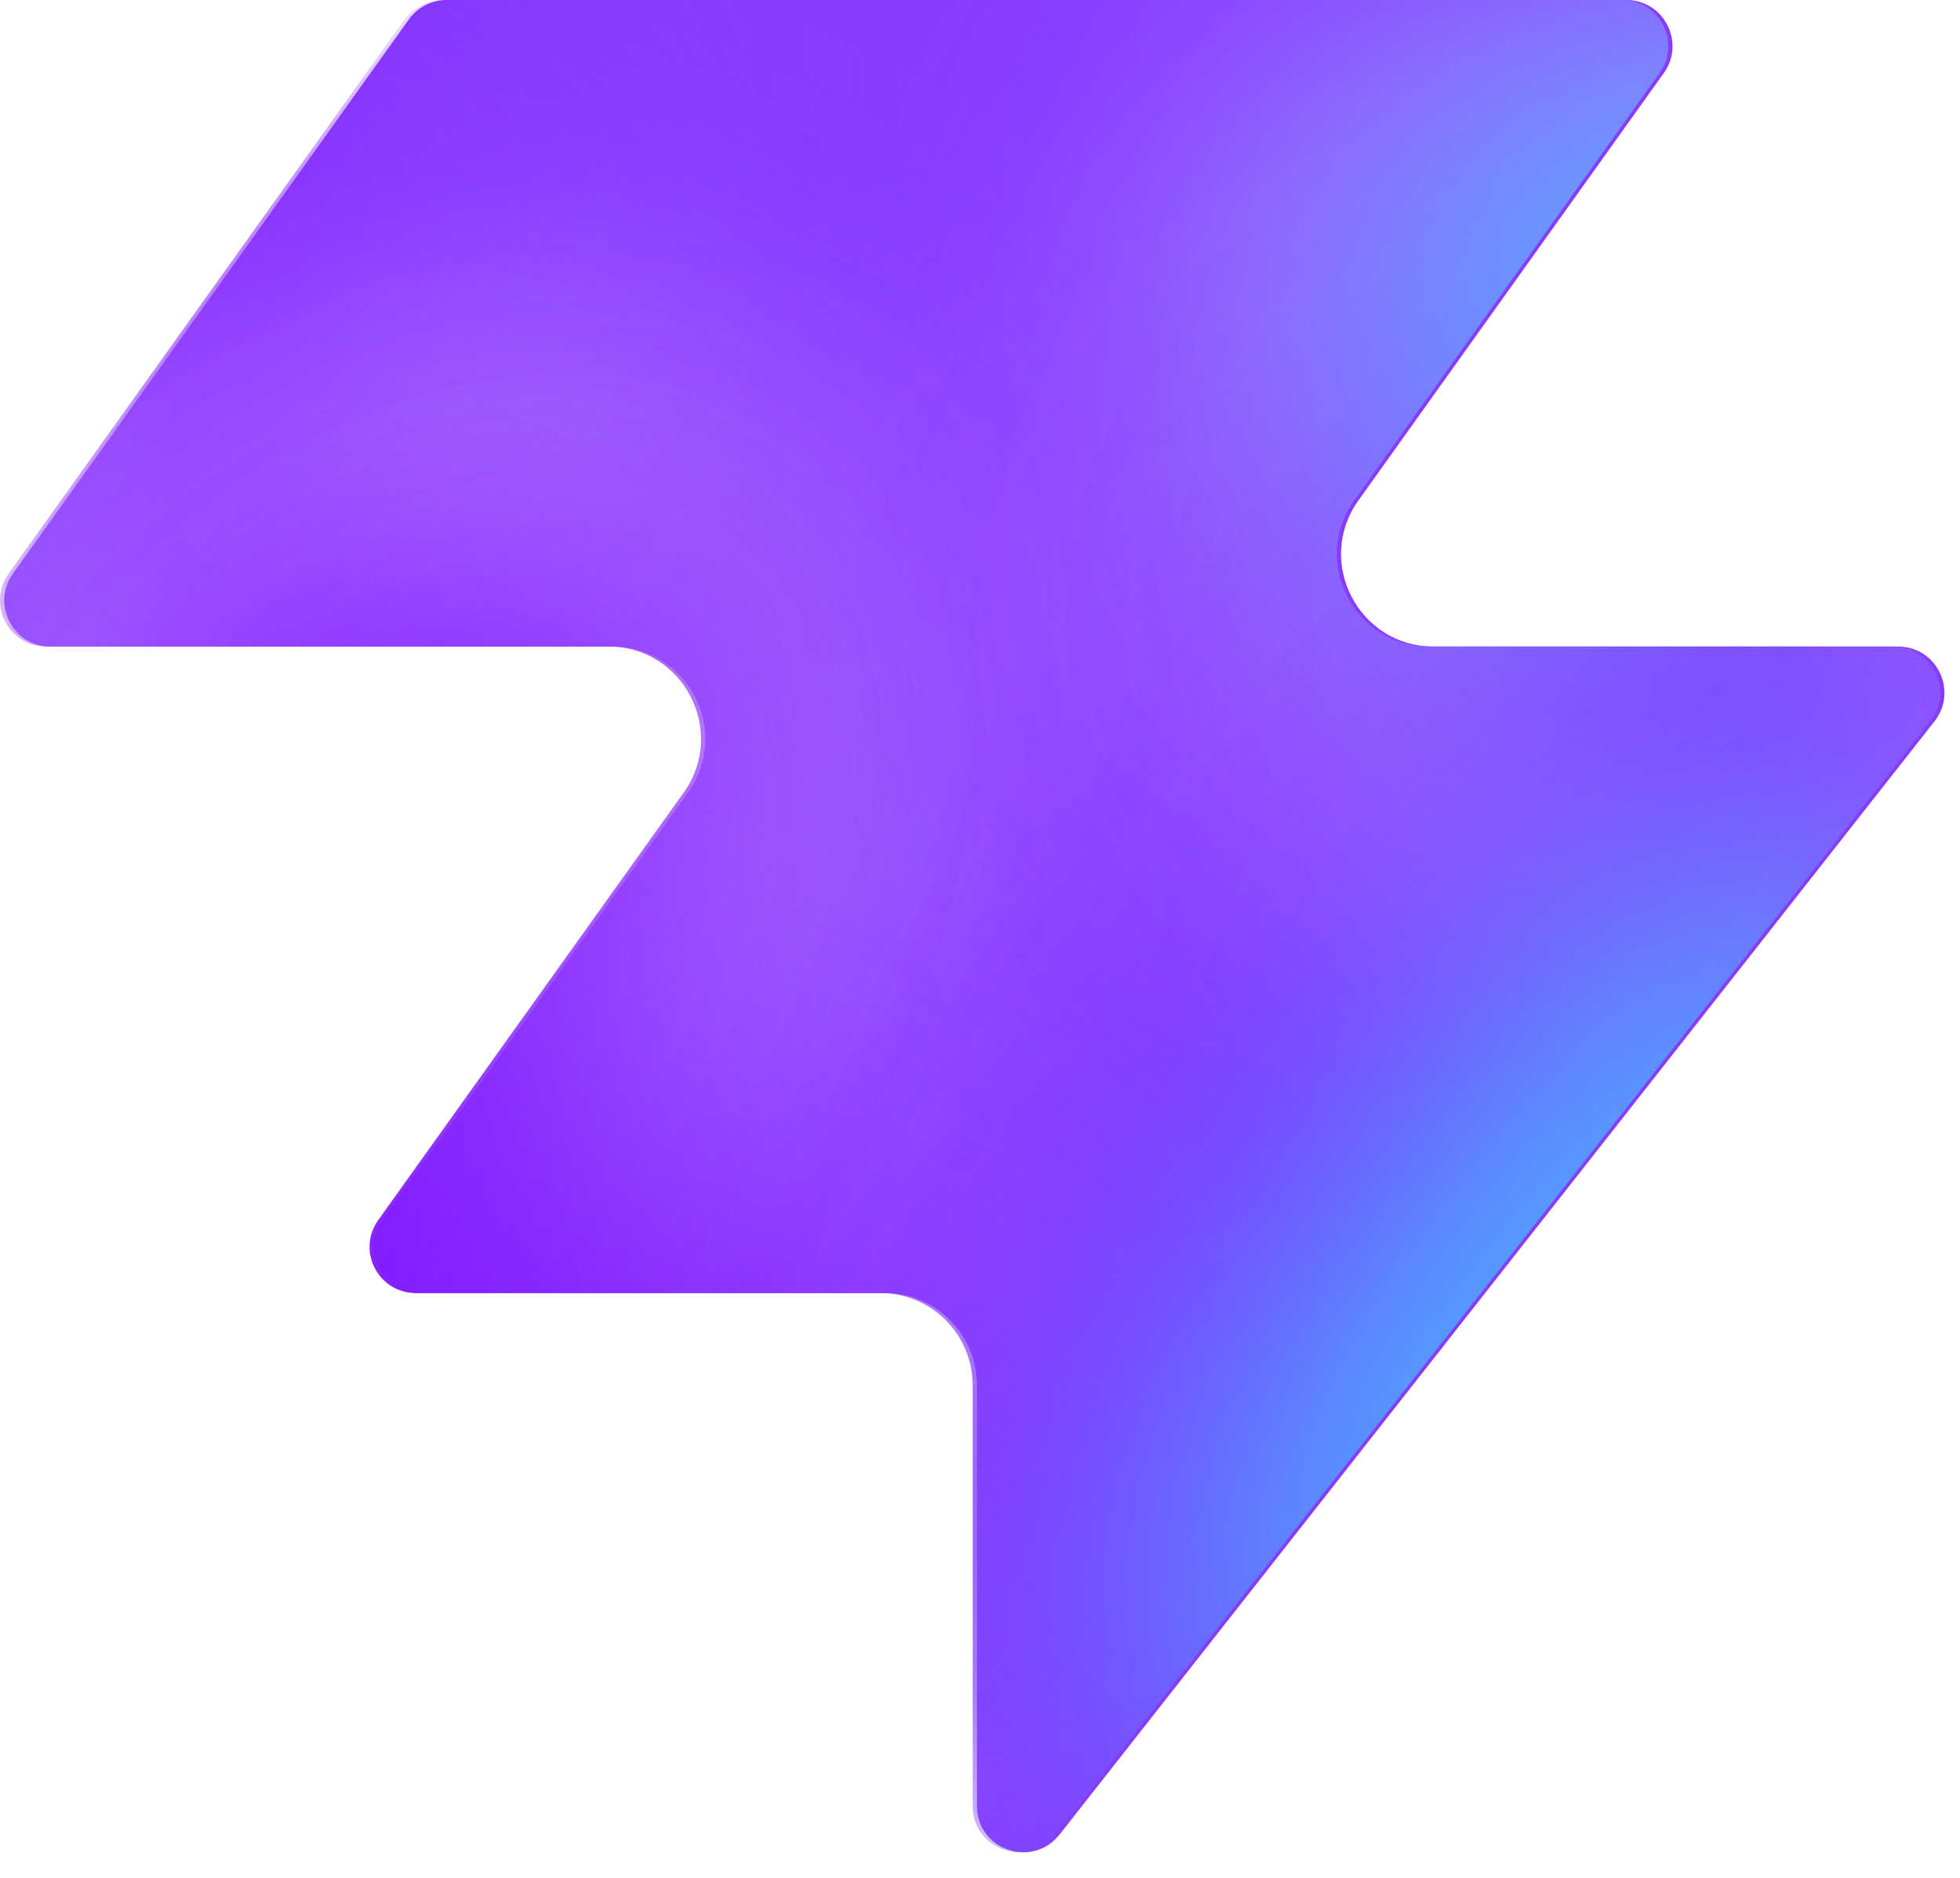
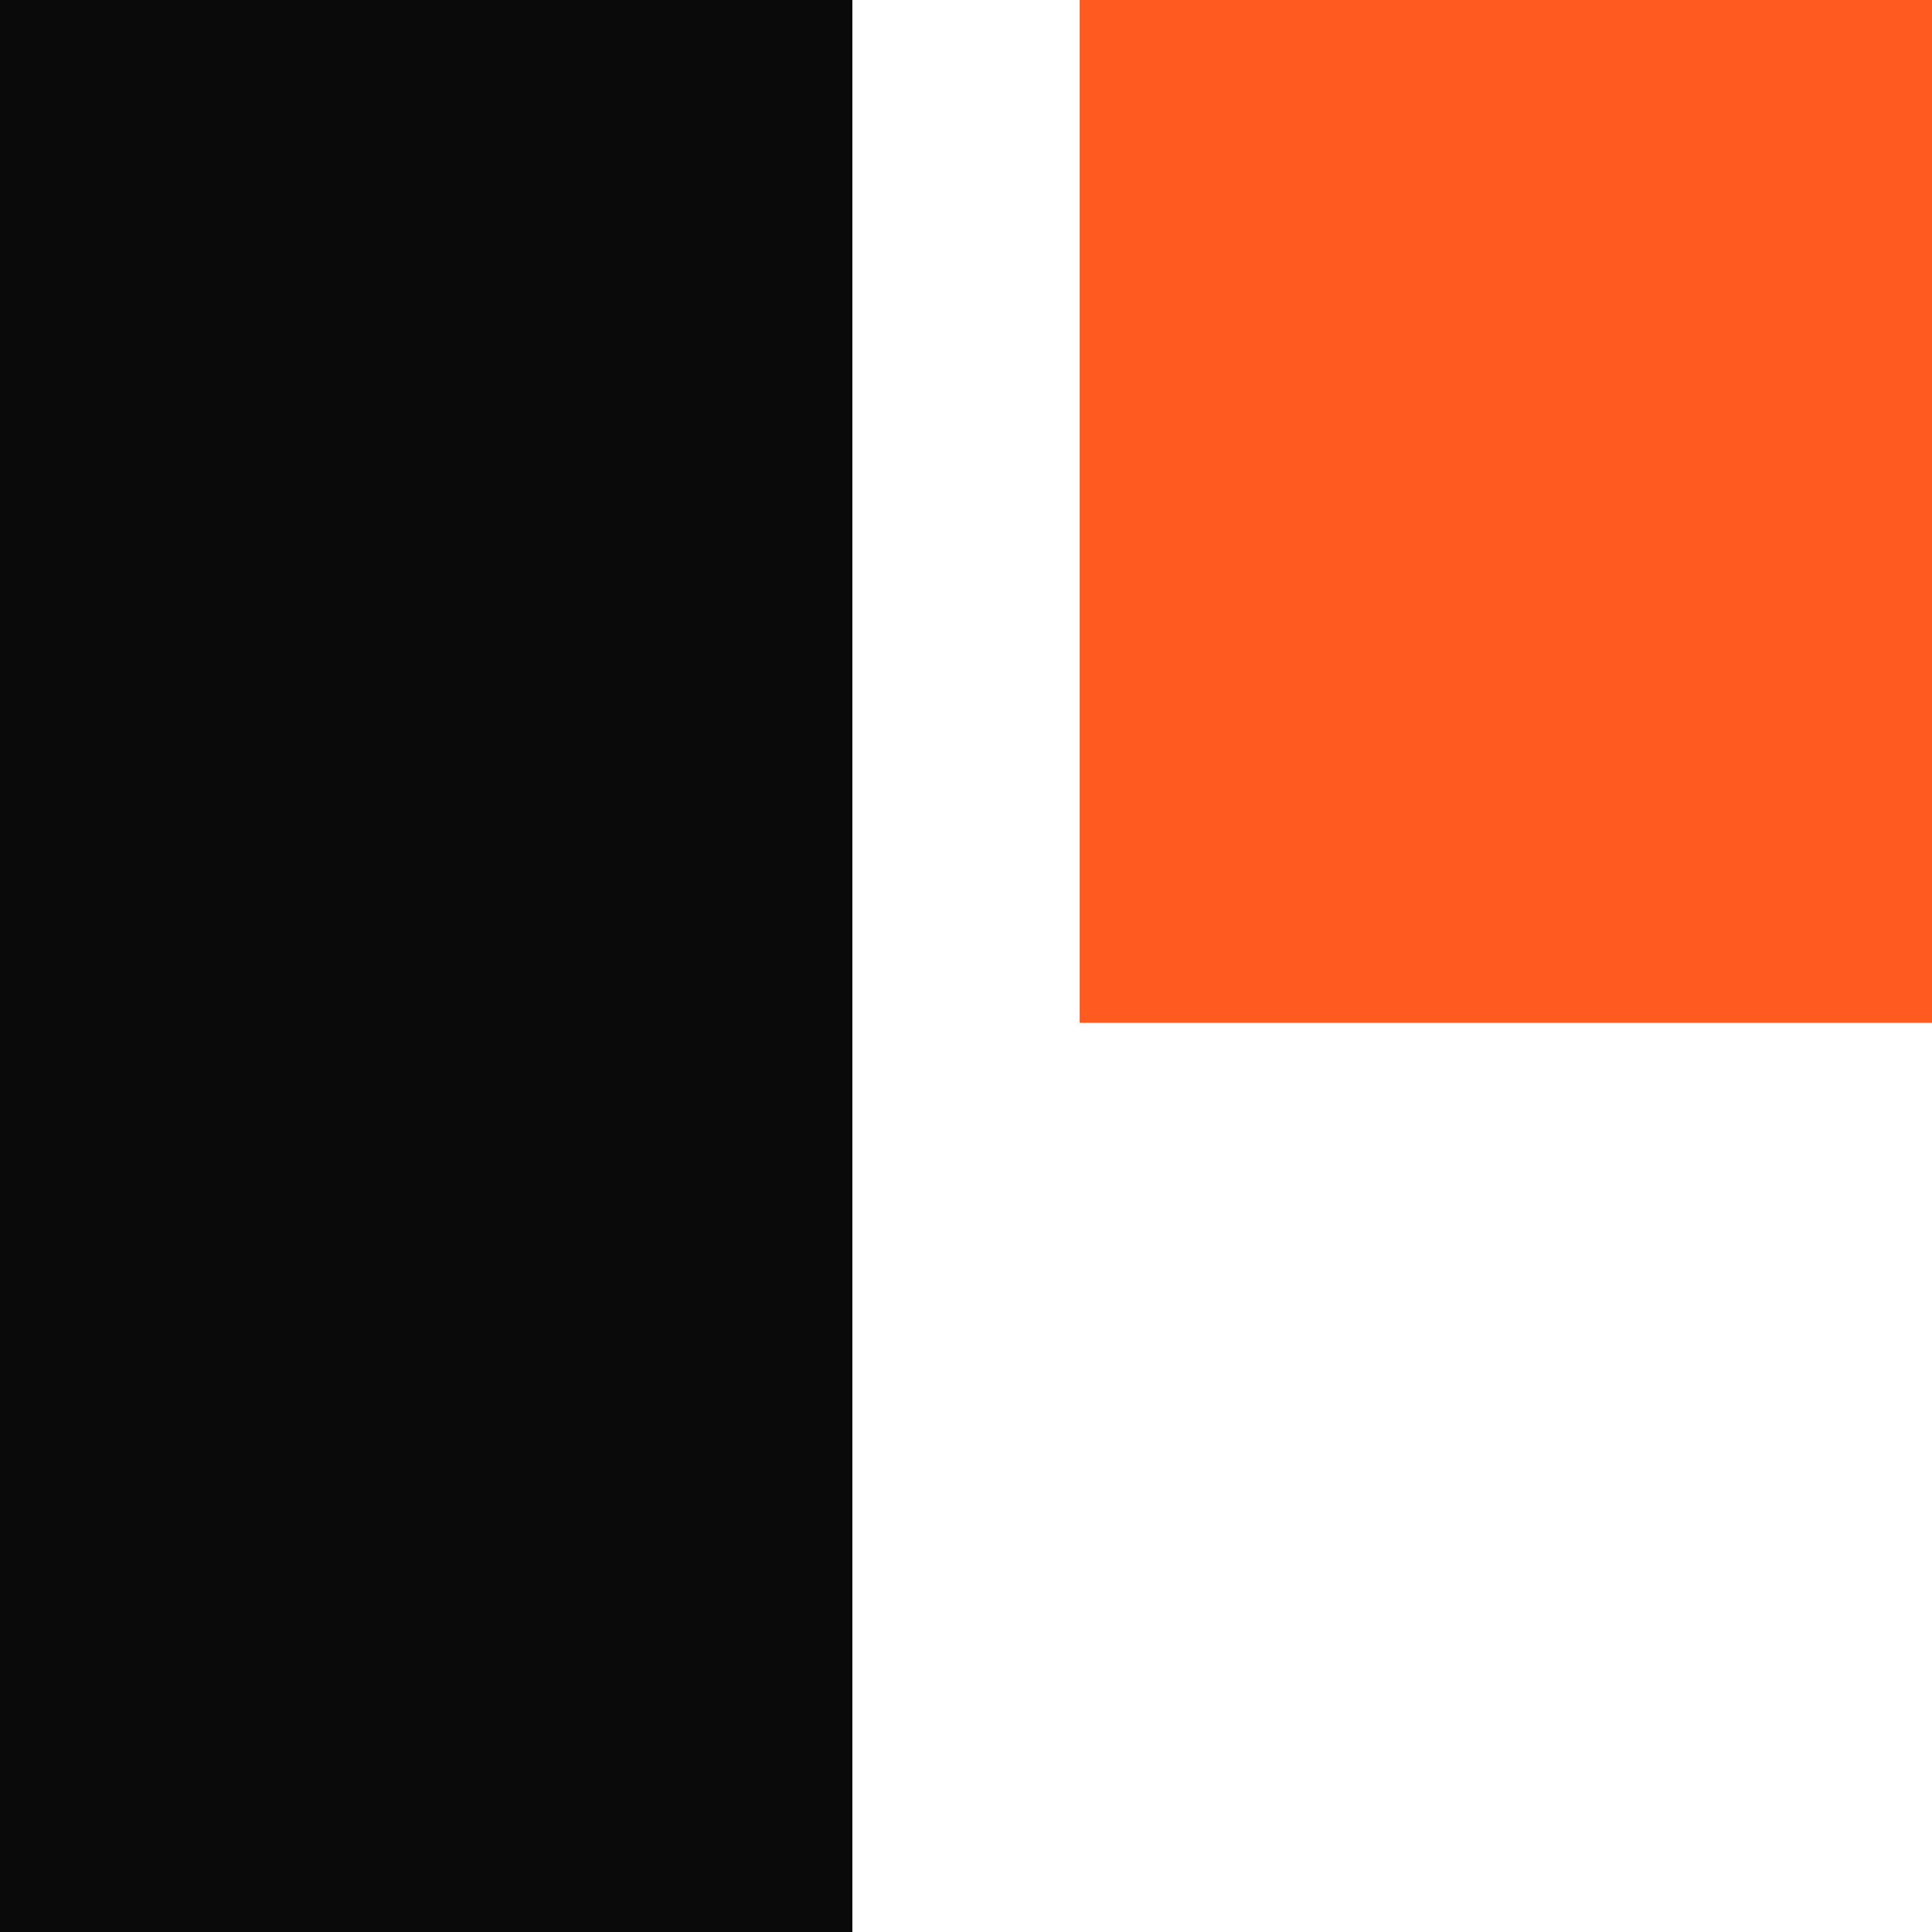
- <svg xmlns="http://www.w3.org/2000/svg" width="48" height="46" fill="none" viewBox="0 0 48 46">
-   <path fill="#863bff" d="M25.946 44.938c-.664.845-2.021.375-2.021-.698V33.937a2.26 2.26 0 0 0-2.262-2.262H10.287c-.92 0-1.456-1.04-.92-1.788l7.48-10.471c1.07-1.497 0-3.578-1.842-3.578H1.237c-.92 0-1.456-1.04-.92-1.788L10.013.474c.214-.297.556-.474.92-.474h28.894c.92 0 1.456 1.04.92 1.788l-7.48 10.471c-1.07 1.498 0 3.579 1.842 3.579h11.377c.943 0 1.473 1.088.89 1.83L25.947 44.94z" style="fill:#863bff;fill:color(display-p3 .525 .23 1);fill-opacity:1" />
-   <mask id="a" width="48" height="46" x="0" y="0" maskUnits="userSpaceOnUse" style="mask-type:alpha">
-     <path fill="#000" d="M25.842 44.938c-.664.844-2.021.375-2.021-.698V33.937a2.26 2.26 0 0 0-2.262-2.262H10.183c-.92 0-1.456-1.04-.92-1.788l7.48-10.471c1.07-1.498 0-3.579-1.842-3.579H1.133c-.92 0-1.456-1.04-.92-1.787L9.91.473c.214-.297.556-.474.92-.474h28.894c.92 0 1.456 1.04.92 1.788l-7.48 10.471c-1.07 1.498 0 3.578 1.842 3.578h11.377c.943 0 1.473 1.088.89 1.832L25.843 44.94z" style="fill:#000;fill-opacity:1" />
-   </mask>
-   <g mask="url(#a)">
-     <g filter="url(#b)">
-       <ellipse cx="5.508" cy="14.704" fill="#ede6ff" rx="5.508" ry="14.704" style="fill:#ede6ff;fill:color(display-p3 .927 .903 1);fill-opacity:1" transform="matrix(.00324 1 1 -.00324 -4.47 31.516)" />
-     </g>
-     <g filter="url(#c)">
-       <ellipse cx="10.399" cy="29.851" fill="#ede6ff" rx="10.399" ry="29.851" style="fill:#ede6ff;fill:color(display-p3 .927 .903 1);fill-opacity:1" transform="matrix(.00324 1 1 -.00324 -39.328 7.883)" />
-     </g>
-     <g filter="url(#d)">
-       <ellipse cx="5.508" cy="30.487" fill="#7e14ff" rx="5.508" ry="30.487" style="fill:#7e14ff;fill:color(display-p3 .492 .077 1);fill-opacity:1" transform="rotate(89.814 -25.913 -14.639)scale(1 -1)" />
-     </g>
-     <g filter="url(#e)">
-       <ellipse cx="5.508" cy="30.599" fill="#7e14ff" rx="5.508" ry="30.599" style="fill:#7e14ff;fill:color(display-p3 .492 .077 1);fill-opacity:1" transform="rotate(89.814 -32.644 -3.334)scale(1 -1)" />
-     </g>
-     <g filter="url(#f)">
-       <ellipse cx="5.508" cy="30.599" fill="#7e14ff" rx="5.508" ry="30.599" style="fill:#7e14ff;fill:color(display-p3 .492 .077 1);fill-opacity:1" transform="matrix(.00324 1 1 -.00324 -34.34 30.47)" />
-     </g>
-     <g filter="url(#g)">
-       <ellipse cx="14.072" cy="22.078" fill="#ede6ff" rx="14.072" ry="22.078" style="fill:#ede6ff;fill:color(display-p3 .927 .903 1);fill-opacity:1" transform="rotate(93.35 24.506 48.493)scale(-1 1)" />
-     </g>
-     <g filter="url(#h)">
-       <ellipse cx="3.47" cy="21.501" fill="#7e14ff" rx="3.47" ry="21.501" style="fill:#7e14ff;fill:color(display-p3 .492 .077 1);fill-opacity:1" transform="rotate(89.009 28.708 47.59)scale(-1 1)" />
-     </g>
-     <g filter="url(#i)">
-       <ellipse cx="3.47" cy="21.501" fill="#7e14ff" rx="3.47" ry="21.501" style="fill:#7e14ff;fill:color(display-p3 .492 .077 1);fill-opacity:1" transform="rotate(89.009 28.708 47.59)scale(-1 1)" />
-     </g>
-     <g filter="url(#j)">
-       <ellipse cx=".387" cy="8.972" fill="#7e14ff" rx="4.407" ry="29.108" style="fill:#7e14ff;fill:color(display-p3 .492 .077 1);fill-opacity:1" transform="rotate(39.51 .387 8.972)" />
-     </g>
-     <g filter="url(#k)">
-       <ellipse cx="47.523" cy="-6.092" fill="#7e14ff" rx="4.407" ry="29.108" style="fill:#7e14ff;fill:color(display-p3 .492 .077 1);fill-opacity:1" transform="rotate(37.892 47.523 -6.092)" />
-     </g>
-     <g filter="url(#l)">
-       <ellipse cx="41.412" cy="6.333" fill="#47bfff" rx="5.971" ry="9.665" style="fill:#47bfff;fill:color(display-p3 .28 .748 1);fill-opacity:1" transform="rotate(37.892 41.412 6.333)" />
-     </g>
-     <g filter="url(#m)">
-       <ellipse cx="-1.879" cy="38.332" fill="#7e14ff" rx="4.407" ry="29.108" style="fill:#7e14ff;fill:color(display-p3 .492 .077 1);fill-opacity:1" transform="rotate(37.892 -1.88 38.332)" />
-     </g>
-     <g filter="url(#n)">
-       <ellipse cx="-1.879" cy="38.332" fill="#7e14ff" rx="4.407" ry="29.108" style="fill:#7e14ff;fill:color(display-p3 .492 .077 1);fill-opacity:1" transform="rotate(37.892 -1.88 38.332)" />
-     </g>
-     <g filter="url(#o)">
-       <ellipse cx="35.651" cy="29.907" fill="#7e14ff" rx="4.407" ry="29.108" style="fill:#7e14ff;fill:color(display-p3 .492 .077 1);fill-opacity:1" transform="rotate(37.892 35.651 29.907)" />
-     </g>
-     <g filter="url(#p)">
-       <ellipse cx="38.418" cy="32.4" fill="#47bfff" rx="5.971" ry="15.297" style="fill:#47bfff;fill:color(display-p3 .28 .748 1);fill-opacity:1" transform="rotate(37.892 38.418 32.4)" />
-     </g>
-   </g>
-   <defs>
-     <filter id="b" width="60.045" height="41.654" x="-19.77" y="16.149" color-interpolation-filters="sRGB" filterUnits="userSpaceOnUse">
-       <feFlood flood-opacity="0" result="BackgroundImageFix" />
-       <feBlend in="SourceGraphic" in2="BackgroundImageFix" result="shape" />
-       <feGaussianBlur result="effect1_foregroundBlur_2002_17158" stdDeviation="7.659" />
-     </filter>
-     <filter id="c" width="90.34" height="51.437" x="-54.613" y="-7.533" color-interpolation-filters="sRGB" filterUnits="userSpaceOnUse">
-       <feFlood flood-opacity="0" result="BackgroundImageFix" />
-       <feBlend in="SourceGraphic" in2="BackgroundImageFix" result="shape" />
-       <feGaussianBlur result="effect1_foregroundBlur_2002_17158" stdDeviation="7.659" />
-     </filter>
-     <filter id="d" width="79.355" height="29.4" x="-49.64" y="2.03" color-interpolation-filters="sRGB" filterUnits="userSpaceOnUse">
-       <feFlood flood-opacity="0" result="BackgroundImageFix" />
-       <feBlend in="SourceGraphic" in2="BackgroundImageFix" result="shape" />
-       <feGaussianBlur result="effect1_foregroundBlur_2002_17158" stdDeviation="4.596" />
-     </filter>
-     <filter id="e" width="79.579" height="29.4" x="-45.045" y="20.029" color-interpolation-filters="sRGB" filterUnits="userSpaceOnUse">
-       <feFlood flood-opacity="0" result="BackgroundImageFix" />
-       <feBlend in="SourceGraphic" in2="BackgroundImageFix" result="shape" />
-       <feGaussianBlur result="effect1_foregroundBlur_2002_17158" stdDeviation="4.596" />
-     </filter>
-     <filter id="f" width="79.579" height="29.4" x="-43.513" y="21.178" color-interpolation-filters="sRGB" filterUnits="userSpaceOnUse">
-       <feFlood flood-opacity="0" result="BackgroundImageFix" />
-       <feBlend in="SourceGraphic" in2="BackgroundImageFix" result="shape" />
-       <feGaussianBlur result="effect1_foregroundBlur_2002_17158" stdDeviation="4.596" />
-     </filter>
-     <filter id="g" width="74.749" height="58.852" x="15.756" y="-17.901" color-interpolation-filters="sRGB" filterUnits="userSpaceOnUse">
-       <feFlood flood-opacity="0" result="BackgroundImageFix" />
-       <feBlend in="SourceGraphic" in2="BackgroundImageFix" result="shape" />
-       <feGaussianBlur result="effect1_foregroundBlur_2002_17158" stdDeviation="7.659" />
-     </filter>
-     <filter id="h" width="61.377" height="25.362" x="23.548" y="2.284" color-interpolation-filters="sRGB" filterUnits="userSpaceOnUse">
-       <feFlood flood-opacity="0" result="BackgroundImageFix" />
-       <feBlend in="SourceGraphic" in2="BackgroundImageFix" result="shape" />
-       <feGaussianBlur result="effect1_foregroundBlur_2002_17158" stdDeviation="4.596" />
-     </filter>
-     <filter id="i" width="61.377" height="25.362" x="23.548" y="2.284" color-interpolation-filters="sRGB" filterUnits="userSpaceOnUse">
-       <feFlood flood-opacity="0" result="BackgroundImageFix" />
-       <feBlend in="SourceGraphic" in2="BackgroundImageFix" result="shape" />
-       <feGaussianBlur result="effect1_foregroundBlur_2002_17158" stdDeviation="4.596" />
-     </filter>
-     <filter id="j" width="56.045" height="63.649" x="-27.636" y="-22.853" color-interpolation-filters="sRGB" filterUnits="userSpaceOnUse">
-       <feFlood flood-opacity="0" result="BackgroundImageFix" />
-       <feBlend in="SourceGraphic" in2="BackgroundImageFix" result="shape" />
-       <feGaussianBlur result="effect1_foregroundBlur_2002_17158" stdDeviation="4.596" />
-     </filter>
-     <filter id="k" width="54.814" height="64.646" x="20.116" y="-38.415" color-interpolation-filters="sRGB" filterUnits="userSpaceOnUse">
-       <feFlood flood-opacity="0" result="BackgroundImageFix" />
-       <feBlend in="SourceGraphic" in2="BackgroundImageFix" result="shape" />
-       <feGaussianBlur result="effect1_foregroundBlur_2002_17158" stdDeviation="4.596" />
-     </filter>
-     <filter id="l" width="33.541" height="35.313" x="24.641" y="-11.323" color-interpolation-filters="sRGB" filterUnits="userSpaceOnUse">
-       <feFlood flood-opacity="0" result="BackgroundImageFix" />
-       <feBlend in="SourceGraphic" in2="BackgroundImageFix" result="shape" />
-       <feGaussianBlur result="effect1_foregroundBlur_2002_17158" stdDeviation="4.596" />
-     </filter>
-     <filter id="m" width="54.814" height="64.646" x="-29.286" y="6.009" color-interpolation-filters="sRGB" filterUnits="userSpaceOnUse">
-       <feFlood flood-opacity="0" result="BackgroundImageFix" />
-       <feBlend in="SourceGraphic" in2="BackgroundImageFix" result="shape" />
-       <feGaussianBlur result="effect1_foregroundBlur_2002_17158" stdDeviation="4.596" />
-     </filter>
-     <filter id="n" width="54.814" height="64.646" x="-29.286" y="6.009" color-interpolation-filters="sRGB" filterUnits="userSpaceOnUse">
-       <feFlood flood-opacity="0" result="BackgroundImageFix" />
-       <feBlend in="SourceGraphic" in2="BackgroundImageFix" result="shape" />
-       <feGaussianBlur result="effect1_foregroundBlur_2002_17158" stdDeviation="4.596" />
-     </filter>
-     <filter id="o" width="54.814" height="64.646" x="8.244" y="-2.416" color-interpolation-filters="sRGB" filterUnits="userSpaceOnUse">
-       <feFlood flood-opacity="0" result="BackgroundImageFix" />
-       <feBlend in="SourceGraphic" in2="BackgroundImageFix" result="shape" />
-       <feGaussianBlur result="effect1_foregroundBlur_2002_17158" stdDeviation="4.596" />
-     </filter>
-     <filter id="p" width="39.409" height="43.623" x="18.713" y="10.588" color-interpolation-filters="sRGB" filterUnits="userSpaceOnUse">
-       <feFlood flood-opacity="0" result="BackgroundImageFix" />
-       <feBlend in="SourceGraphic" in2="BackgroundImageFix" result="shape" />
-       <feGaussianBlur result="effect1_foregroundBlur_2002_17158" stdDeviation="4.596" />
-     </filter>
-   </defs>
+ <svg xmlns="http://www.w3.org/2000/svg" width="34" height="34" viewBox="0 0 34 34">
+   <rect x="0" y="0" width="15" height="34" fill="#0a0a0a" />
+   <rect x="19" y="0" width="15" height="18" fill="#FF5A1F" />
</svg>
